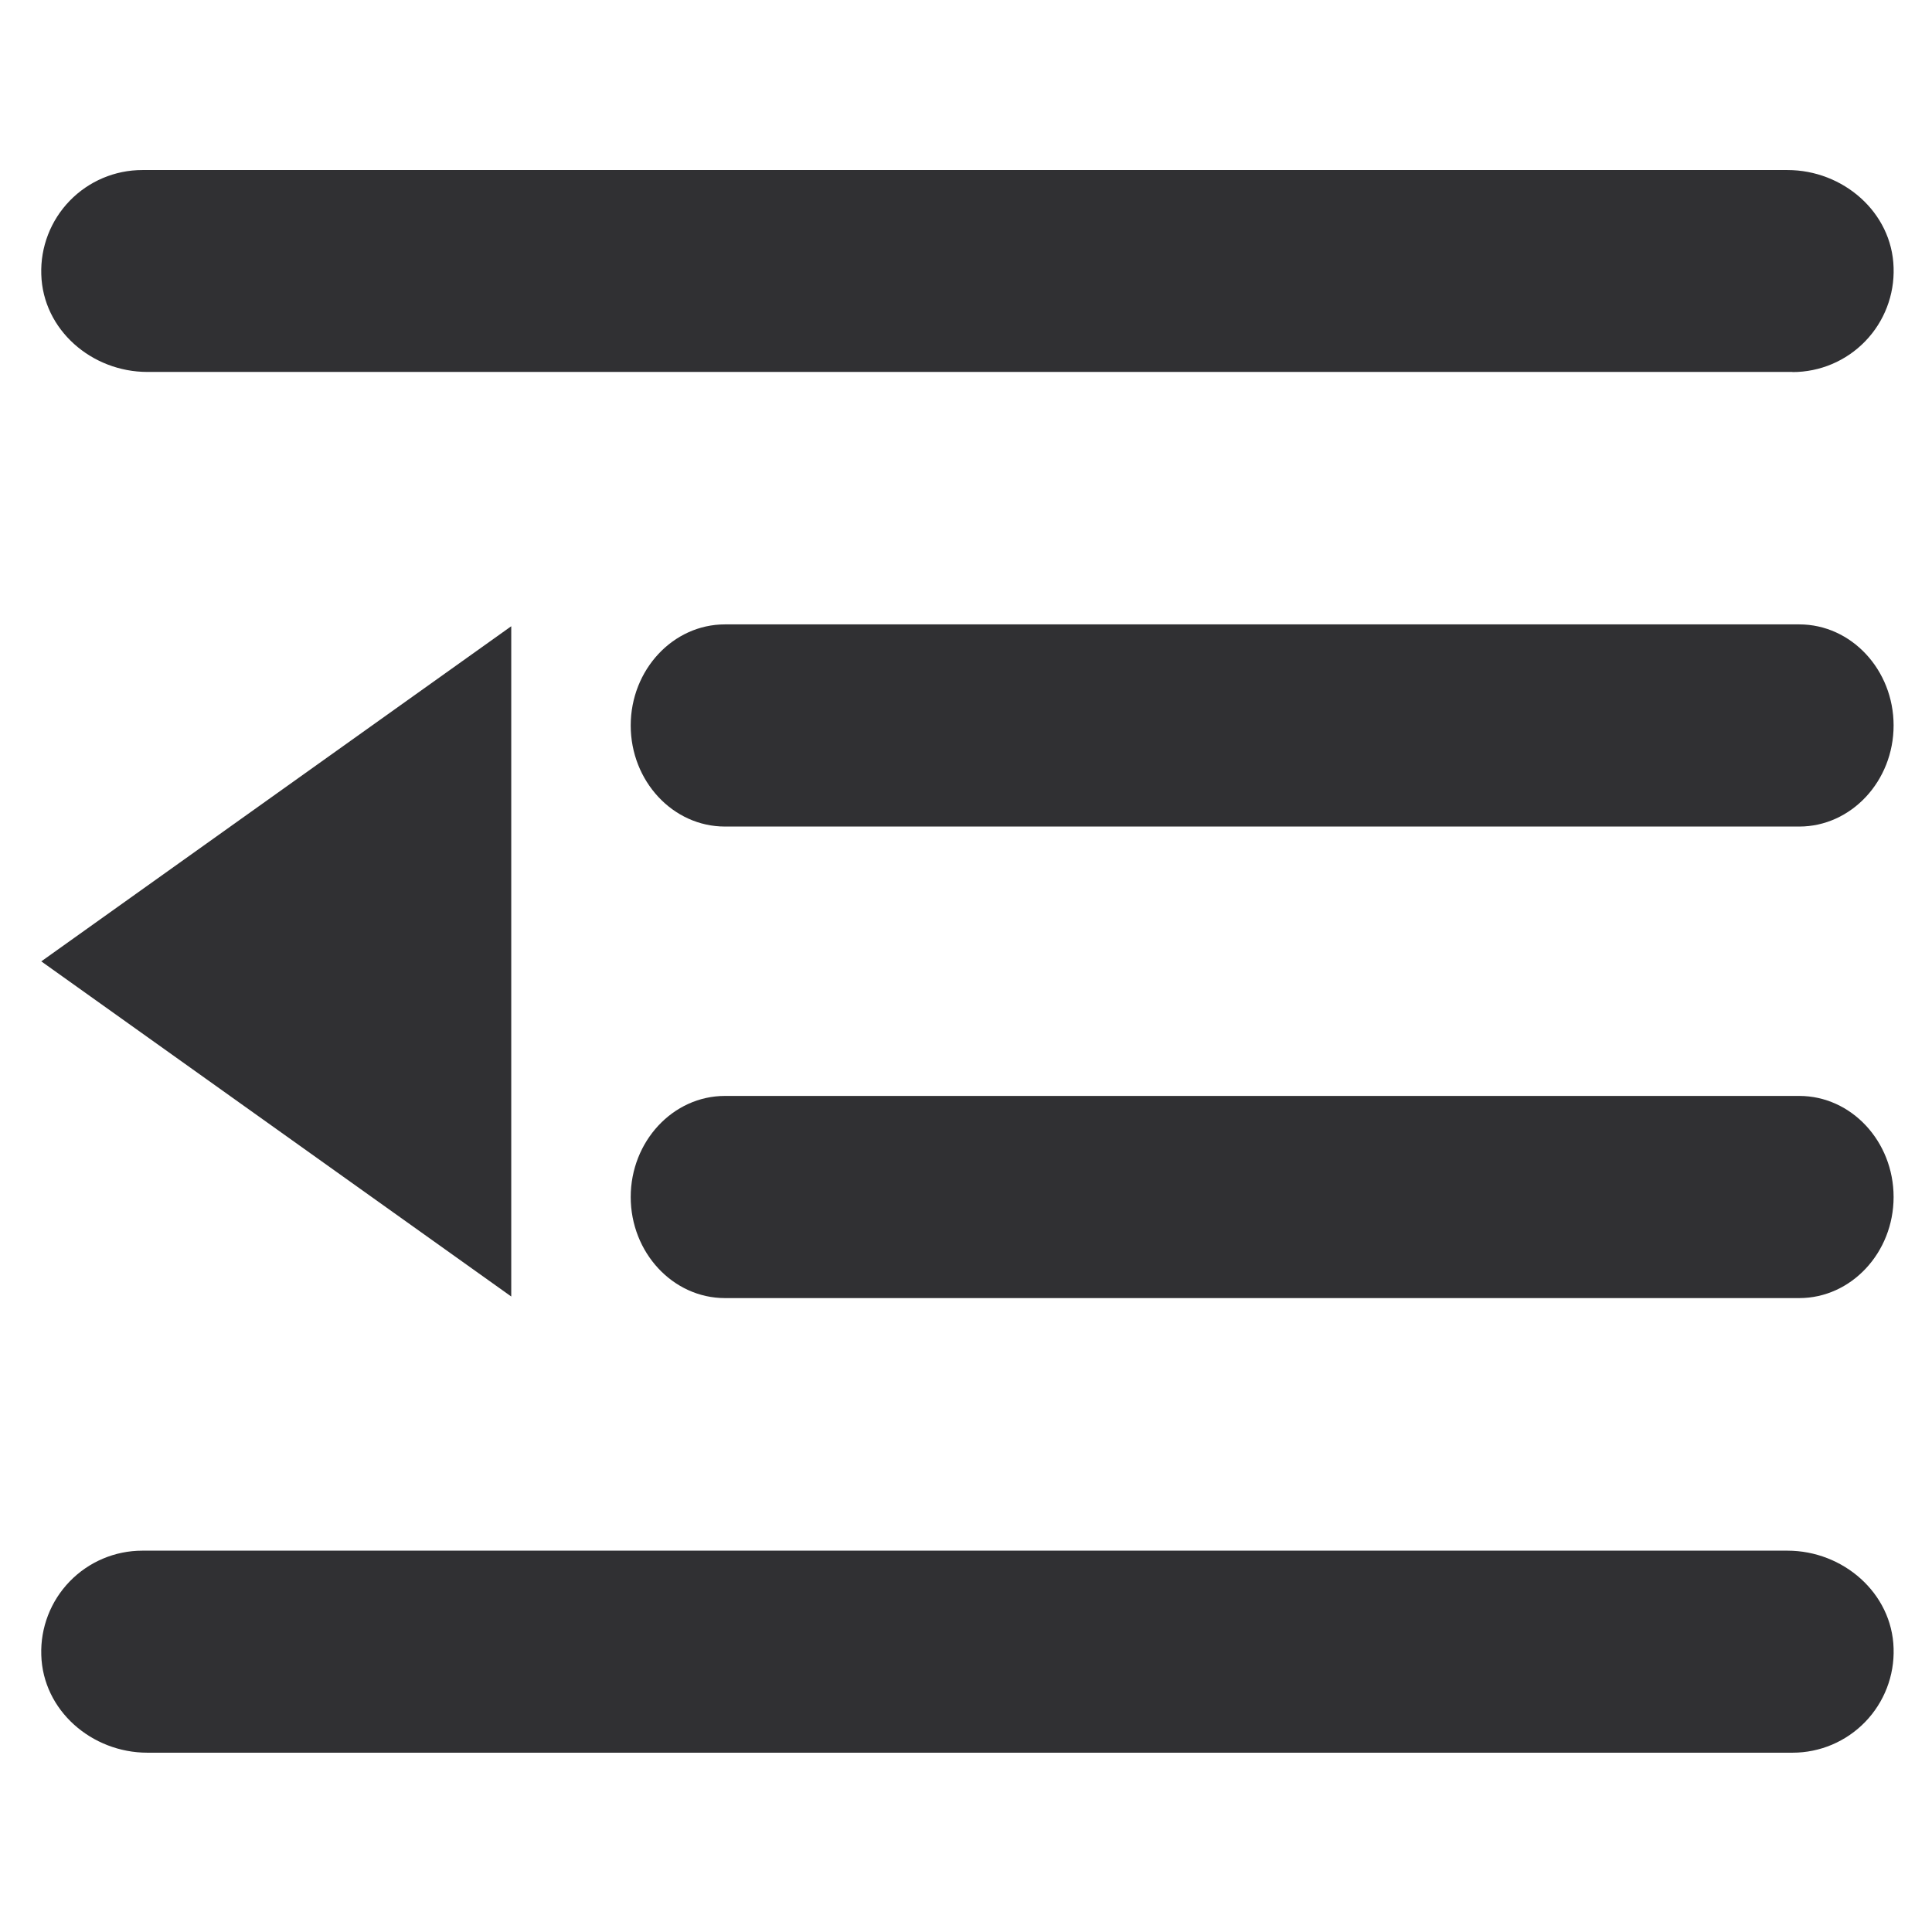
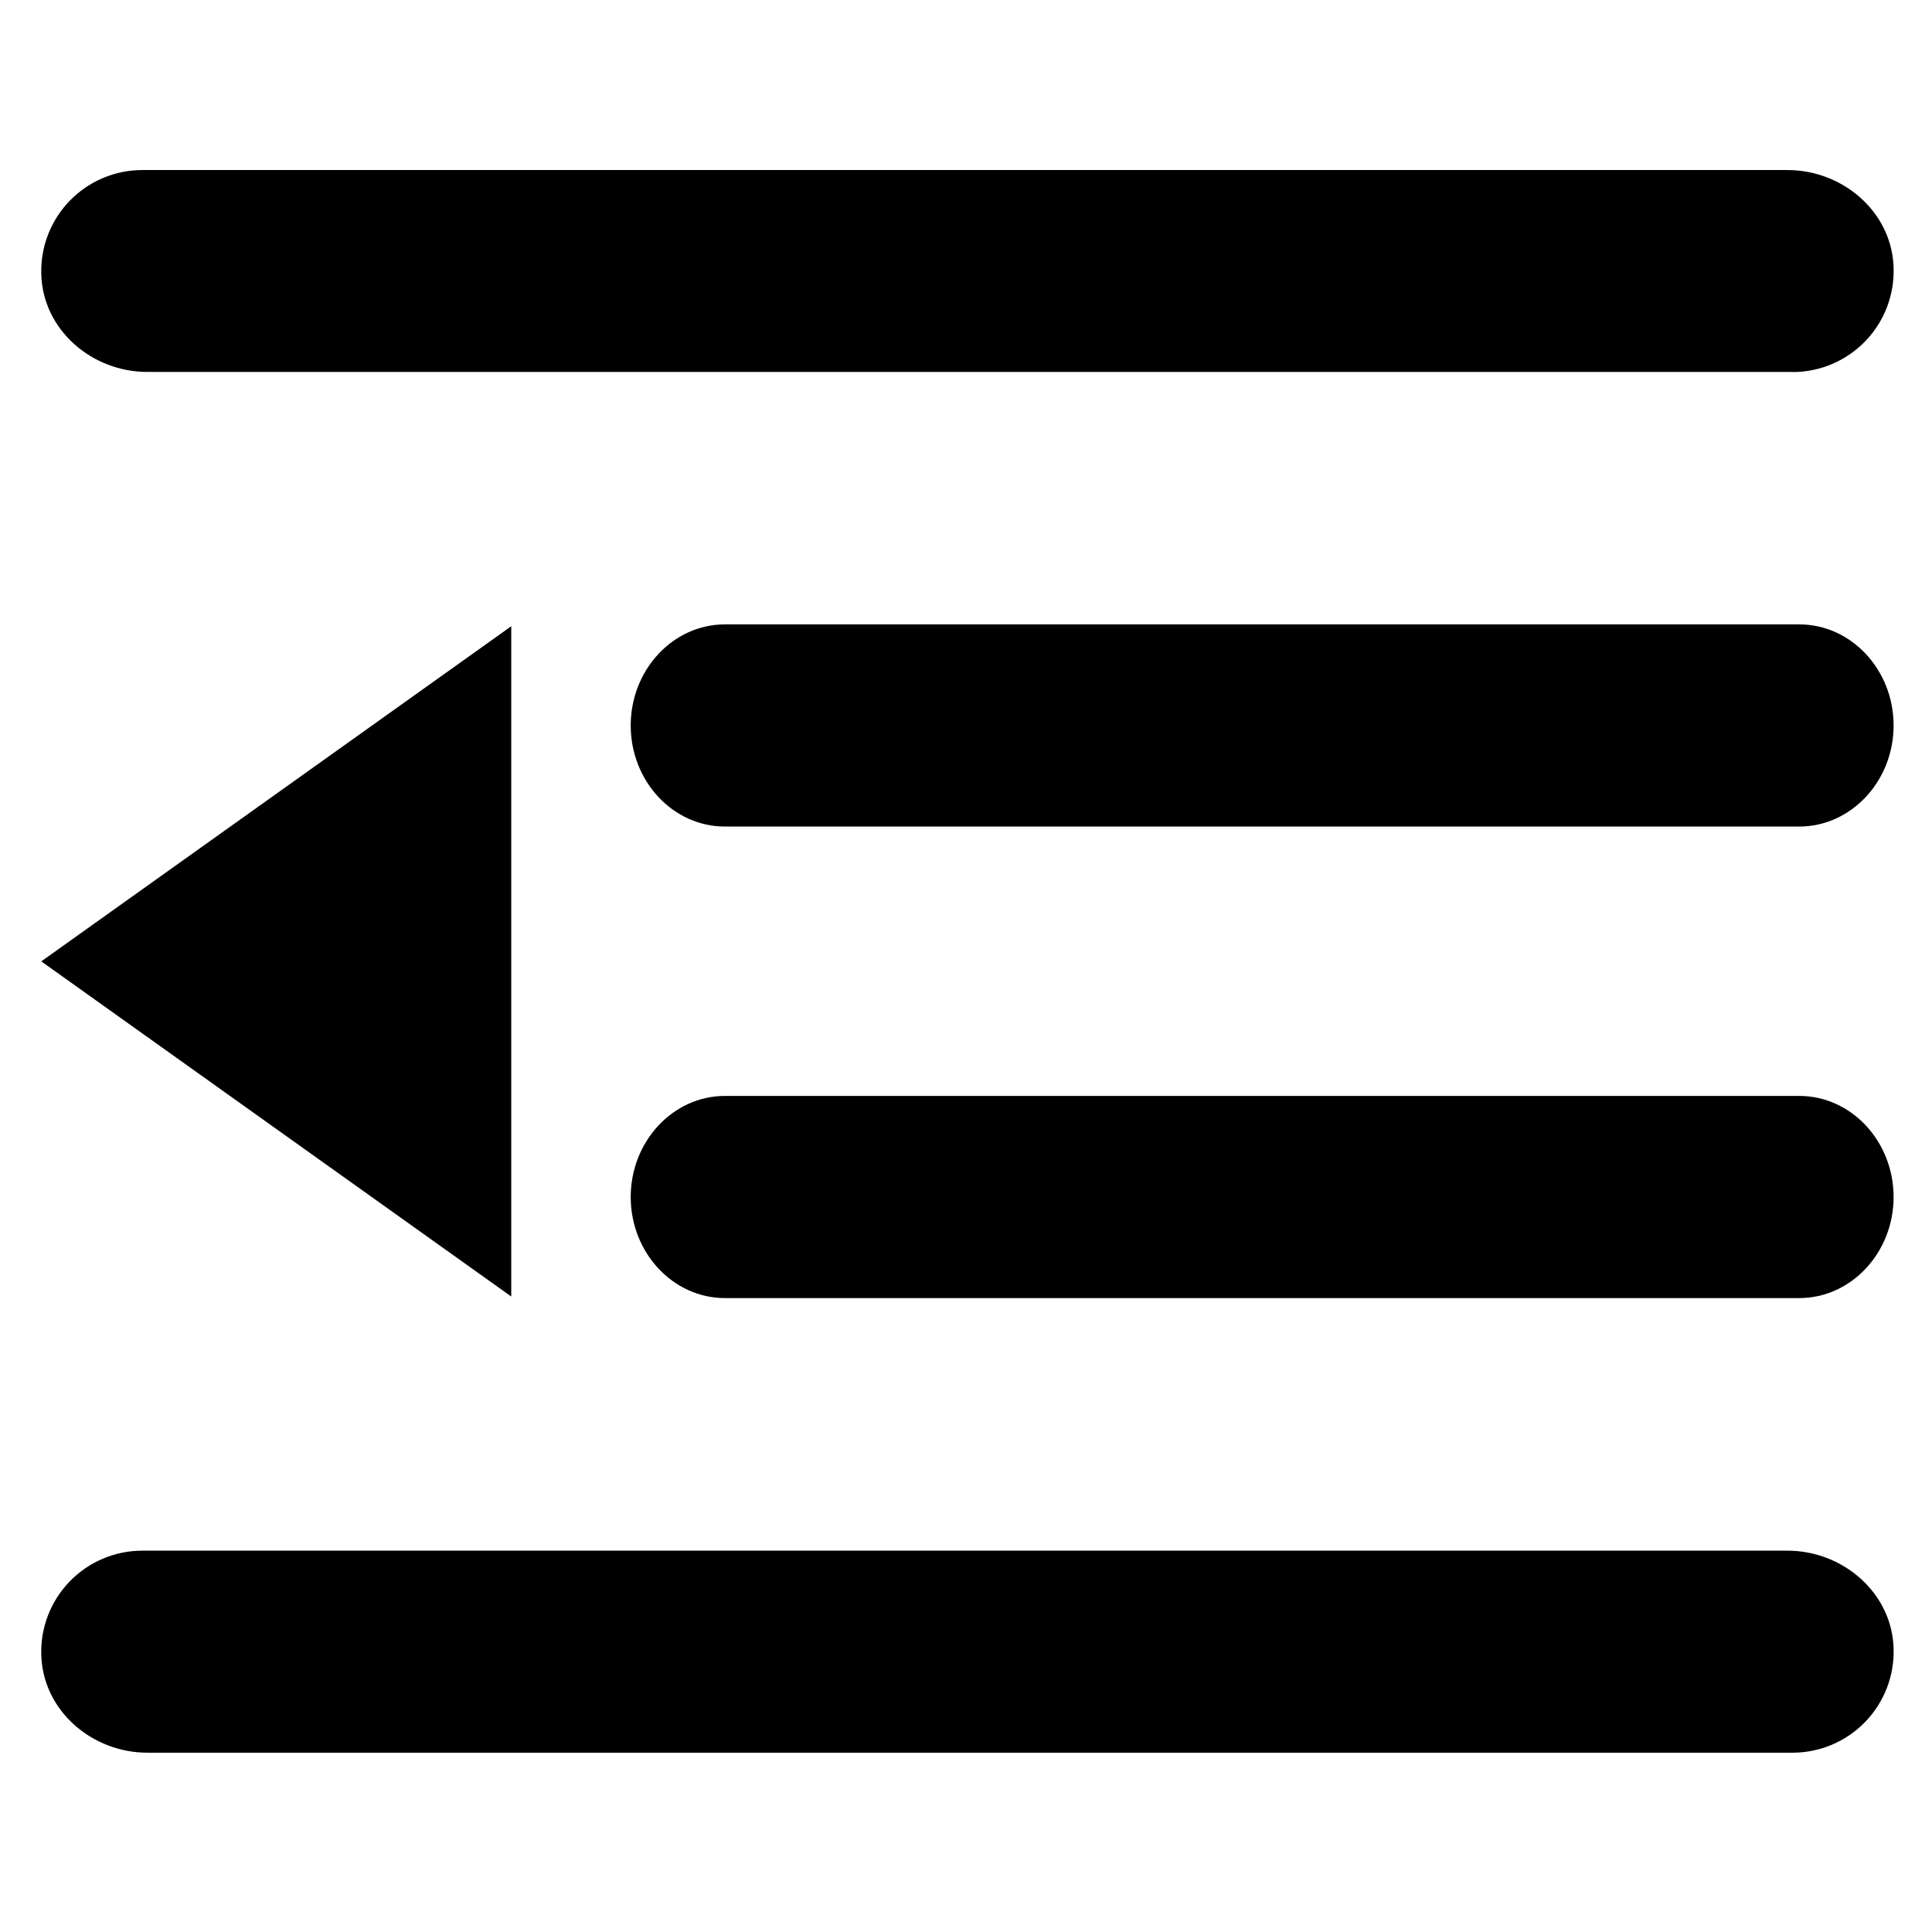
- <svg xmlns="http://www.w3.org/2000/svg" t="1605613711161" class="icon" viewBox="0 0 1024 1024" version="1.1" p-id="8653" width="200" height="200">
+ <svg xmlns="http://www.w3.org/2000/svg" t="1605950664790" class="icon" viewBox="0 0 1024 1024" version="1.1" p-id="16724" width="200" height="200">
  <defs>
    <style type="text/css" />
  </defs>
-   <path d="M953.642 688.014H384.226c-27.56 0-49.935-24.124-49.935-53.57 0-29.455 22.375-53.578 49.935-53.578h569.416c27.629 0 50.004 24.124 50.004 53.578 0 29.455-22.444 53.57-50.004 53.57z m0-249.926H384.226c-27.56 0-49.935-24.055-49.935-53.578 0-29.455 22.375-53.57 49.935-53.57h569.416c27.629 0 50.004 24.124 50.004 53.57 0 29.455-22.444 53.578-50.004 53.578z m-3.574-240.952H78.121c-29.455 0-55.396-22.298-56.24-51.684A53.578 53.578 0 0 1 75.459 90.125h871.939c29.455 0 55.404 22.367 56.247 51.684a53.578 53.578 0 0 1-53.578 55.396v-0.069zM270.972 687.178V331.921L21.881 509.545l249.09 177.632c0 0.844 0 0.844 0 0zM75.459 821.886h871.939c29.455 0 55.404 22.436 56.247 51.753a53.578 53.578 0 0 1-53.578 55.327H78.121c-29.455 0-55.396-22.367-56.24-51.753A53.578 53.578 0 0 1 75.459 821.886z" fill="#303033" p-id="8654" />
+   <path d="M953.642 688.014H384.226c-27.56 0-49.935-24.124-49.935-53.57 0-29.455 22.375-53.578 49.935-53.578h569.416c27.629 0 50.004 24.124 50.004 53.578 0 29.455-22.444 53.57-50.004 53.57z m0-249.926H384.226c-27.56 0-49.935-24.055-49.935-53.578 0-29.455 22.375-53.57 49.935-53.57h569.416c27.629 0 50.004 24.124 50.004 53.57 0 29.455-22.444 53.578-50.004 53.578z m-3.574-240.952H78.121c-29.455 0-55.396-22.298-56.24-51.684A53.578 53.578 0 0 1 75.459 90.125h871.939c29.455 0 55.404 22.367 56.247 51.684a53.578 53.578 0 0 1-53.578 55.396v-0.069zM270.972 687.178V331.921L21.881 509.545l249.09 177.632c0 0.844 0 0.844 0 0zM75.459 821.886h871.939c29.455 0 55.404 22.436 56.247 51.753a53.578 53.578 0 0 1-53.578 55.327H78.121c-29.455 0-55.396-22.367-56.24-51.753A53.578 53.578 0 0 1 75.459 821.886z" p-id="16725" />
</svg>
